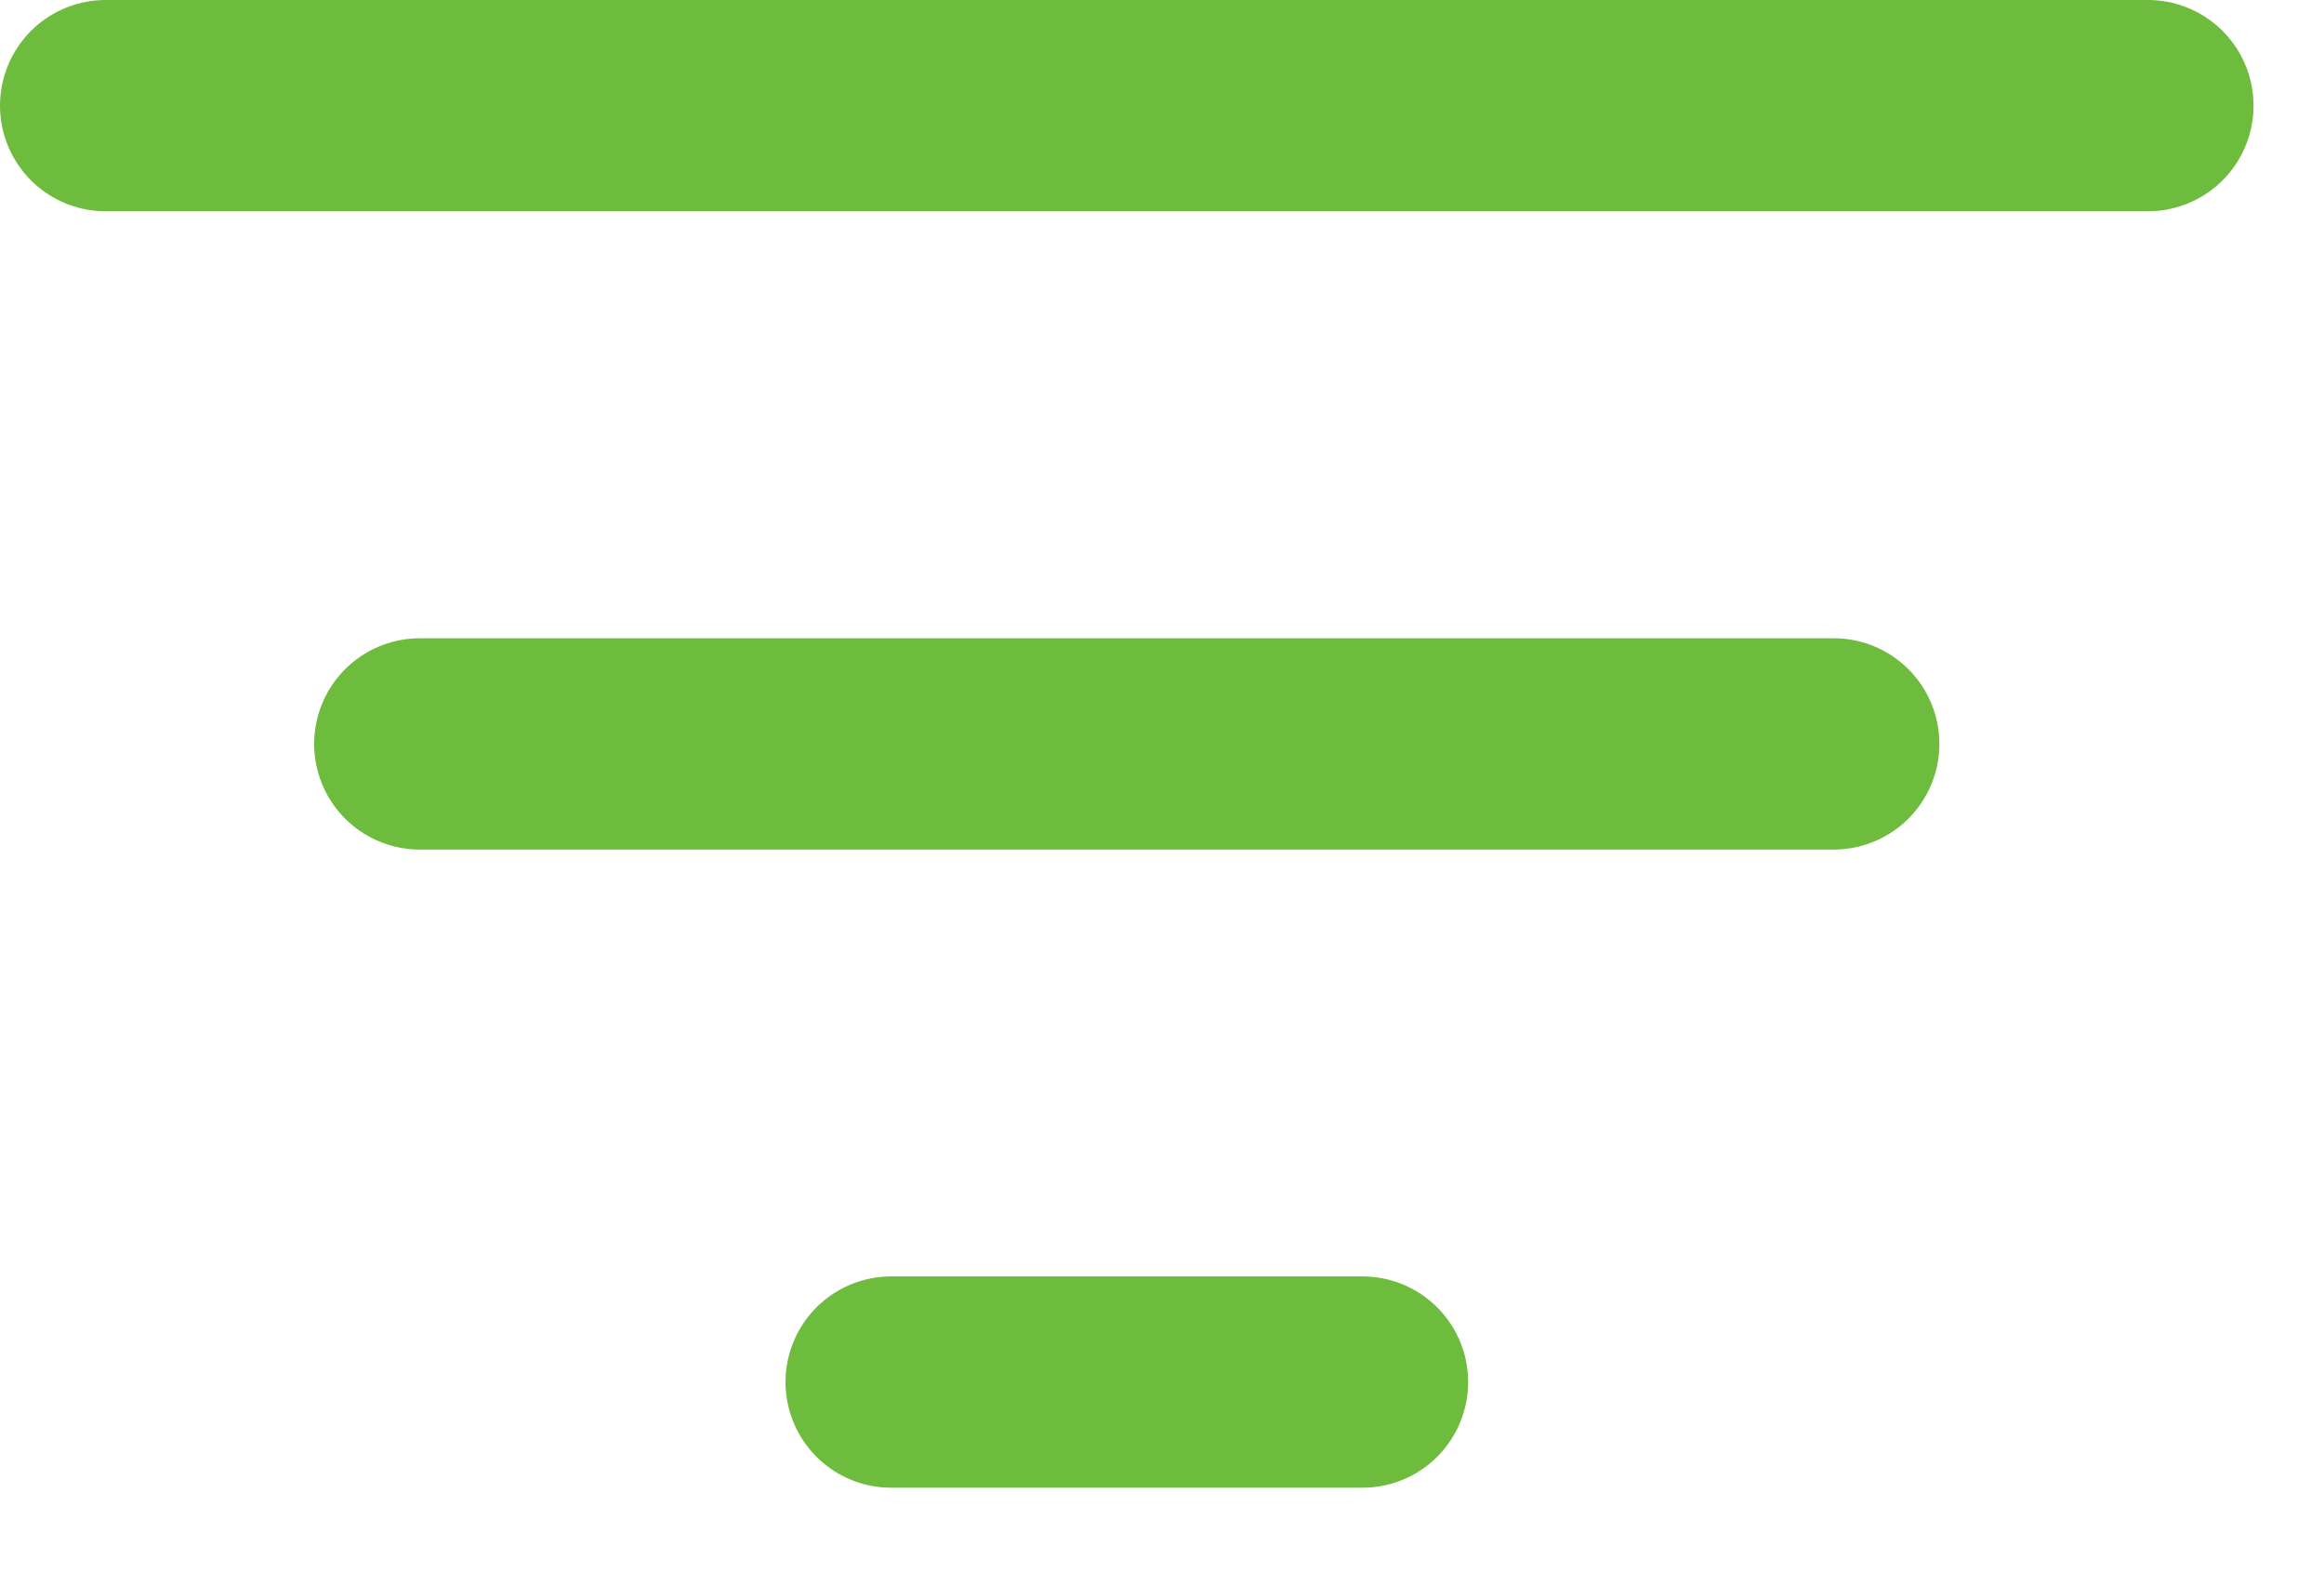
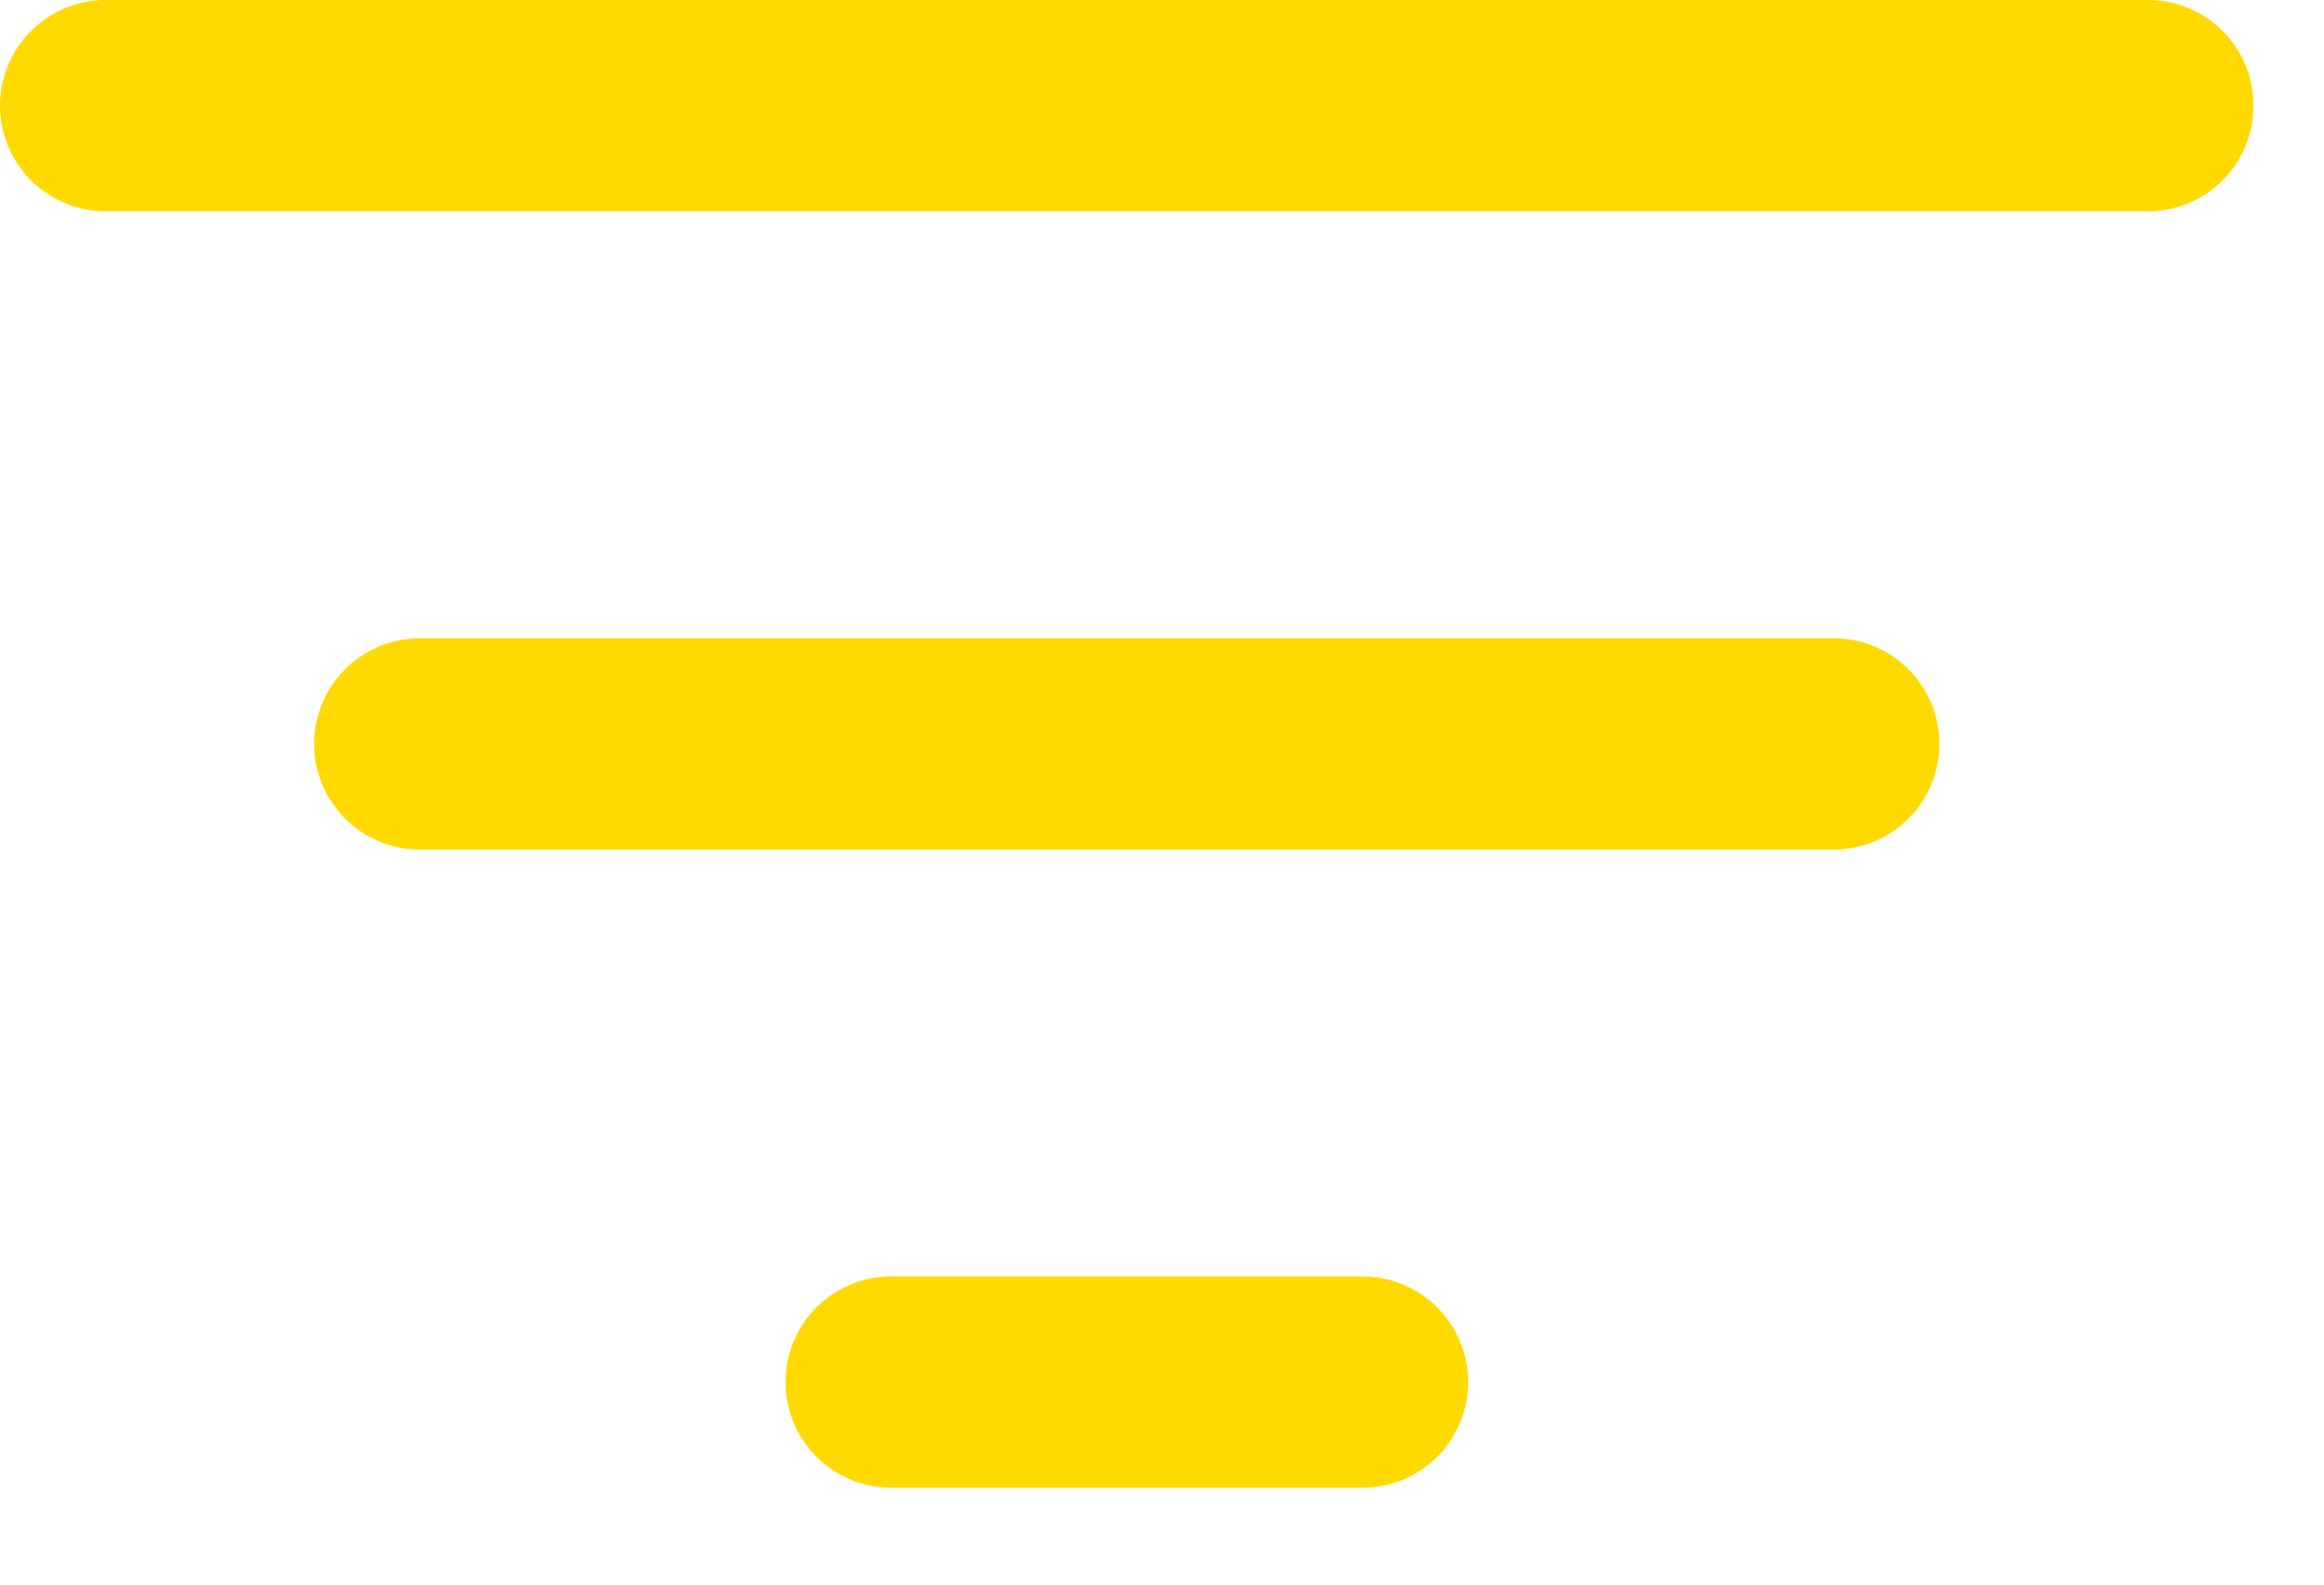
<svg xmlns="http://www.w3.org/2000/svg" width="22" height="15" viewBox="0 0 22 15" fill="none">
-   <path d="M3.974 7.042H17.359M1 1H20.333M8.436 13.083H12.898" stroke="#6EBC3D" stroke-width="2" stroke-linecap="round" stroke-linejoin="round" />
+   <path d="M3.974 7.042H17.359M1 1H20.333M8.436 13.083H12.898" stroke="#FFD900" stroke-width="2" stroke-linecap="round" stroke-linejoin="round" />
</svg>
